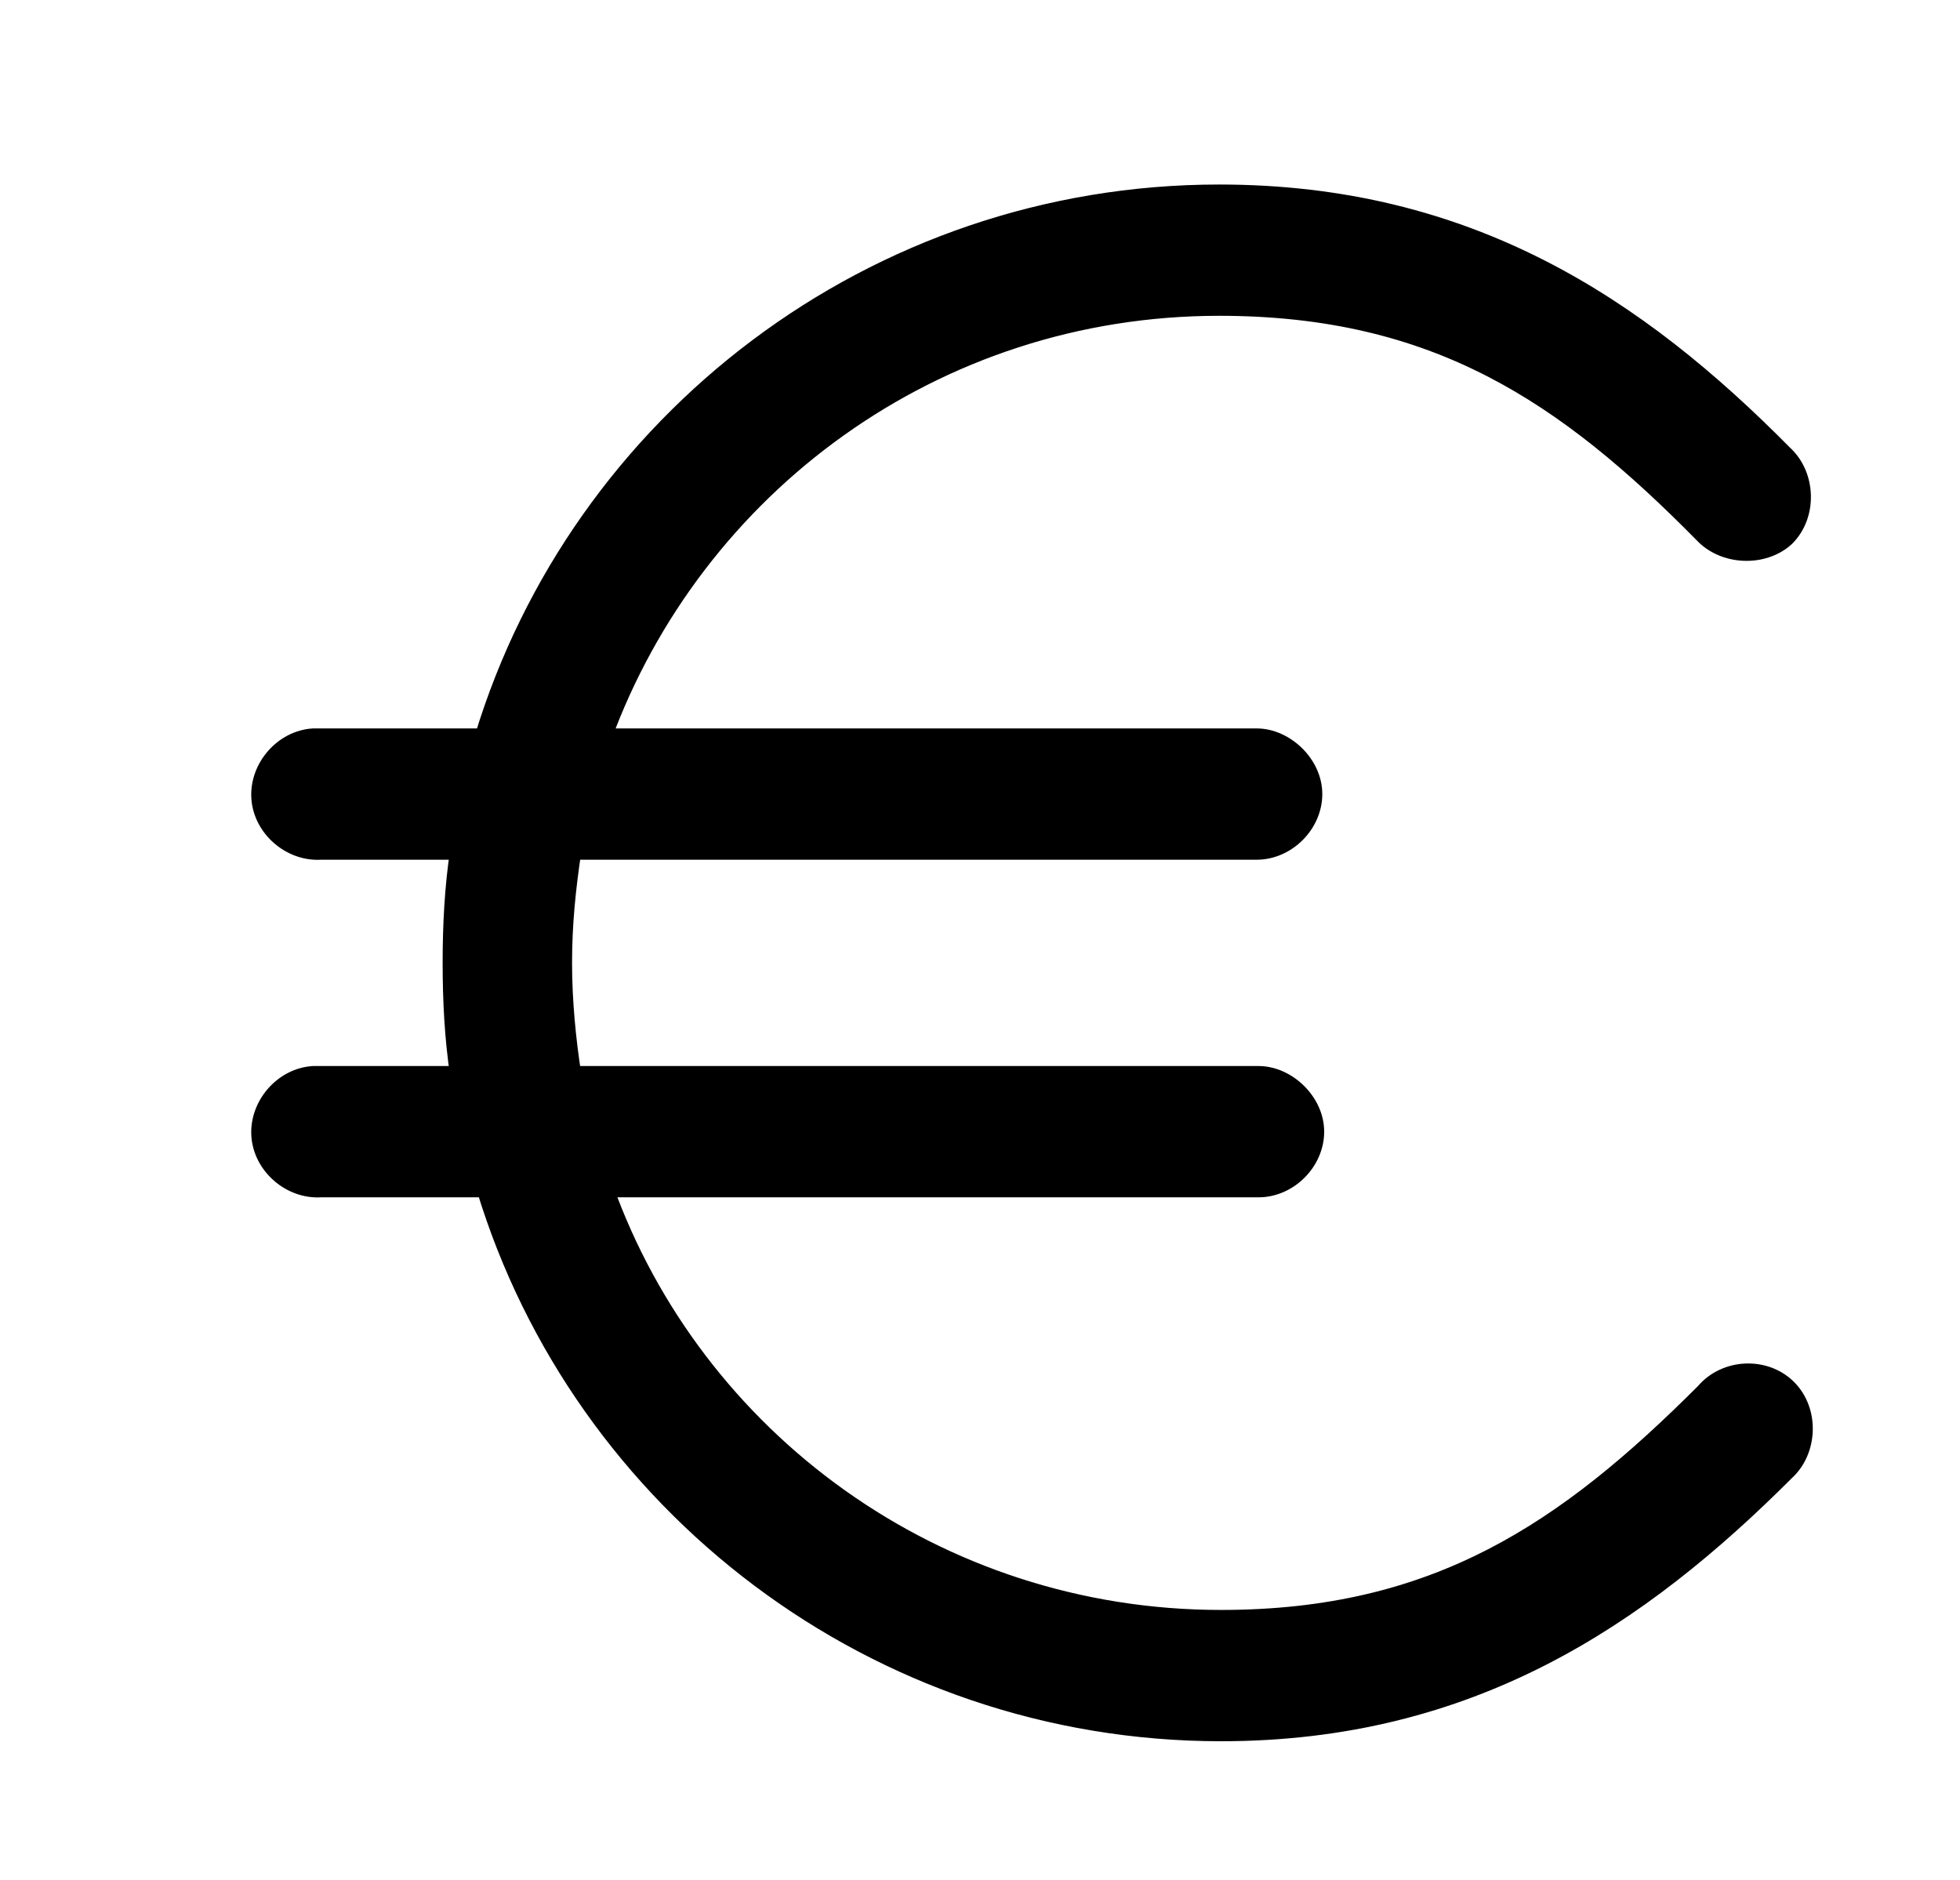
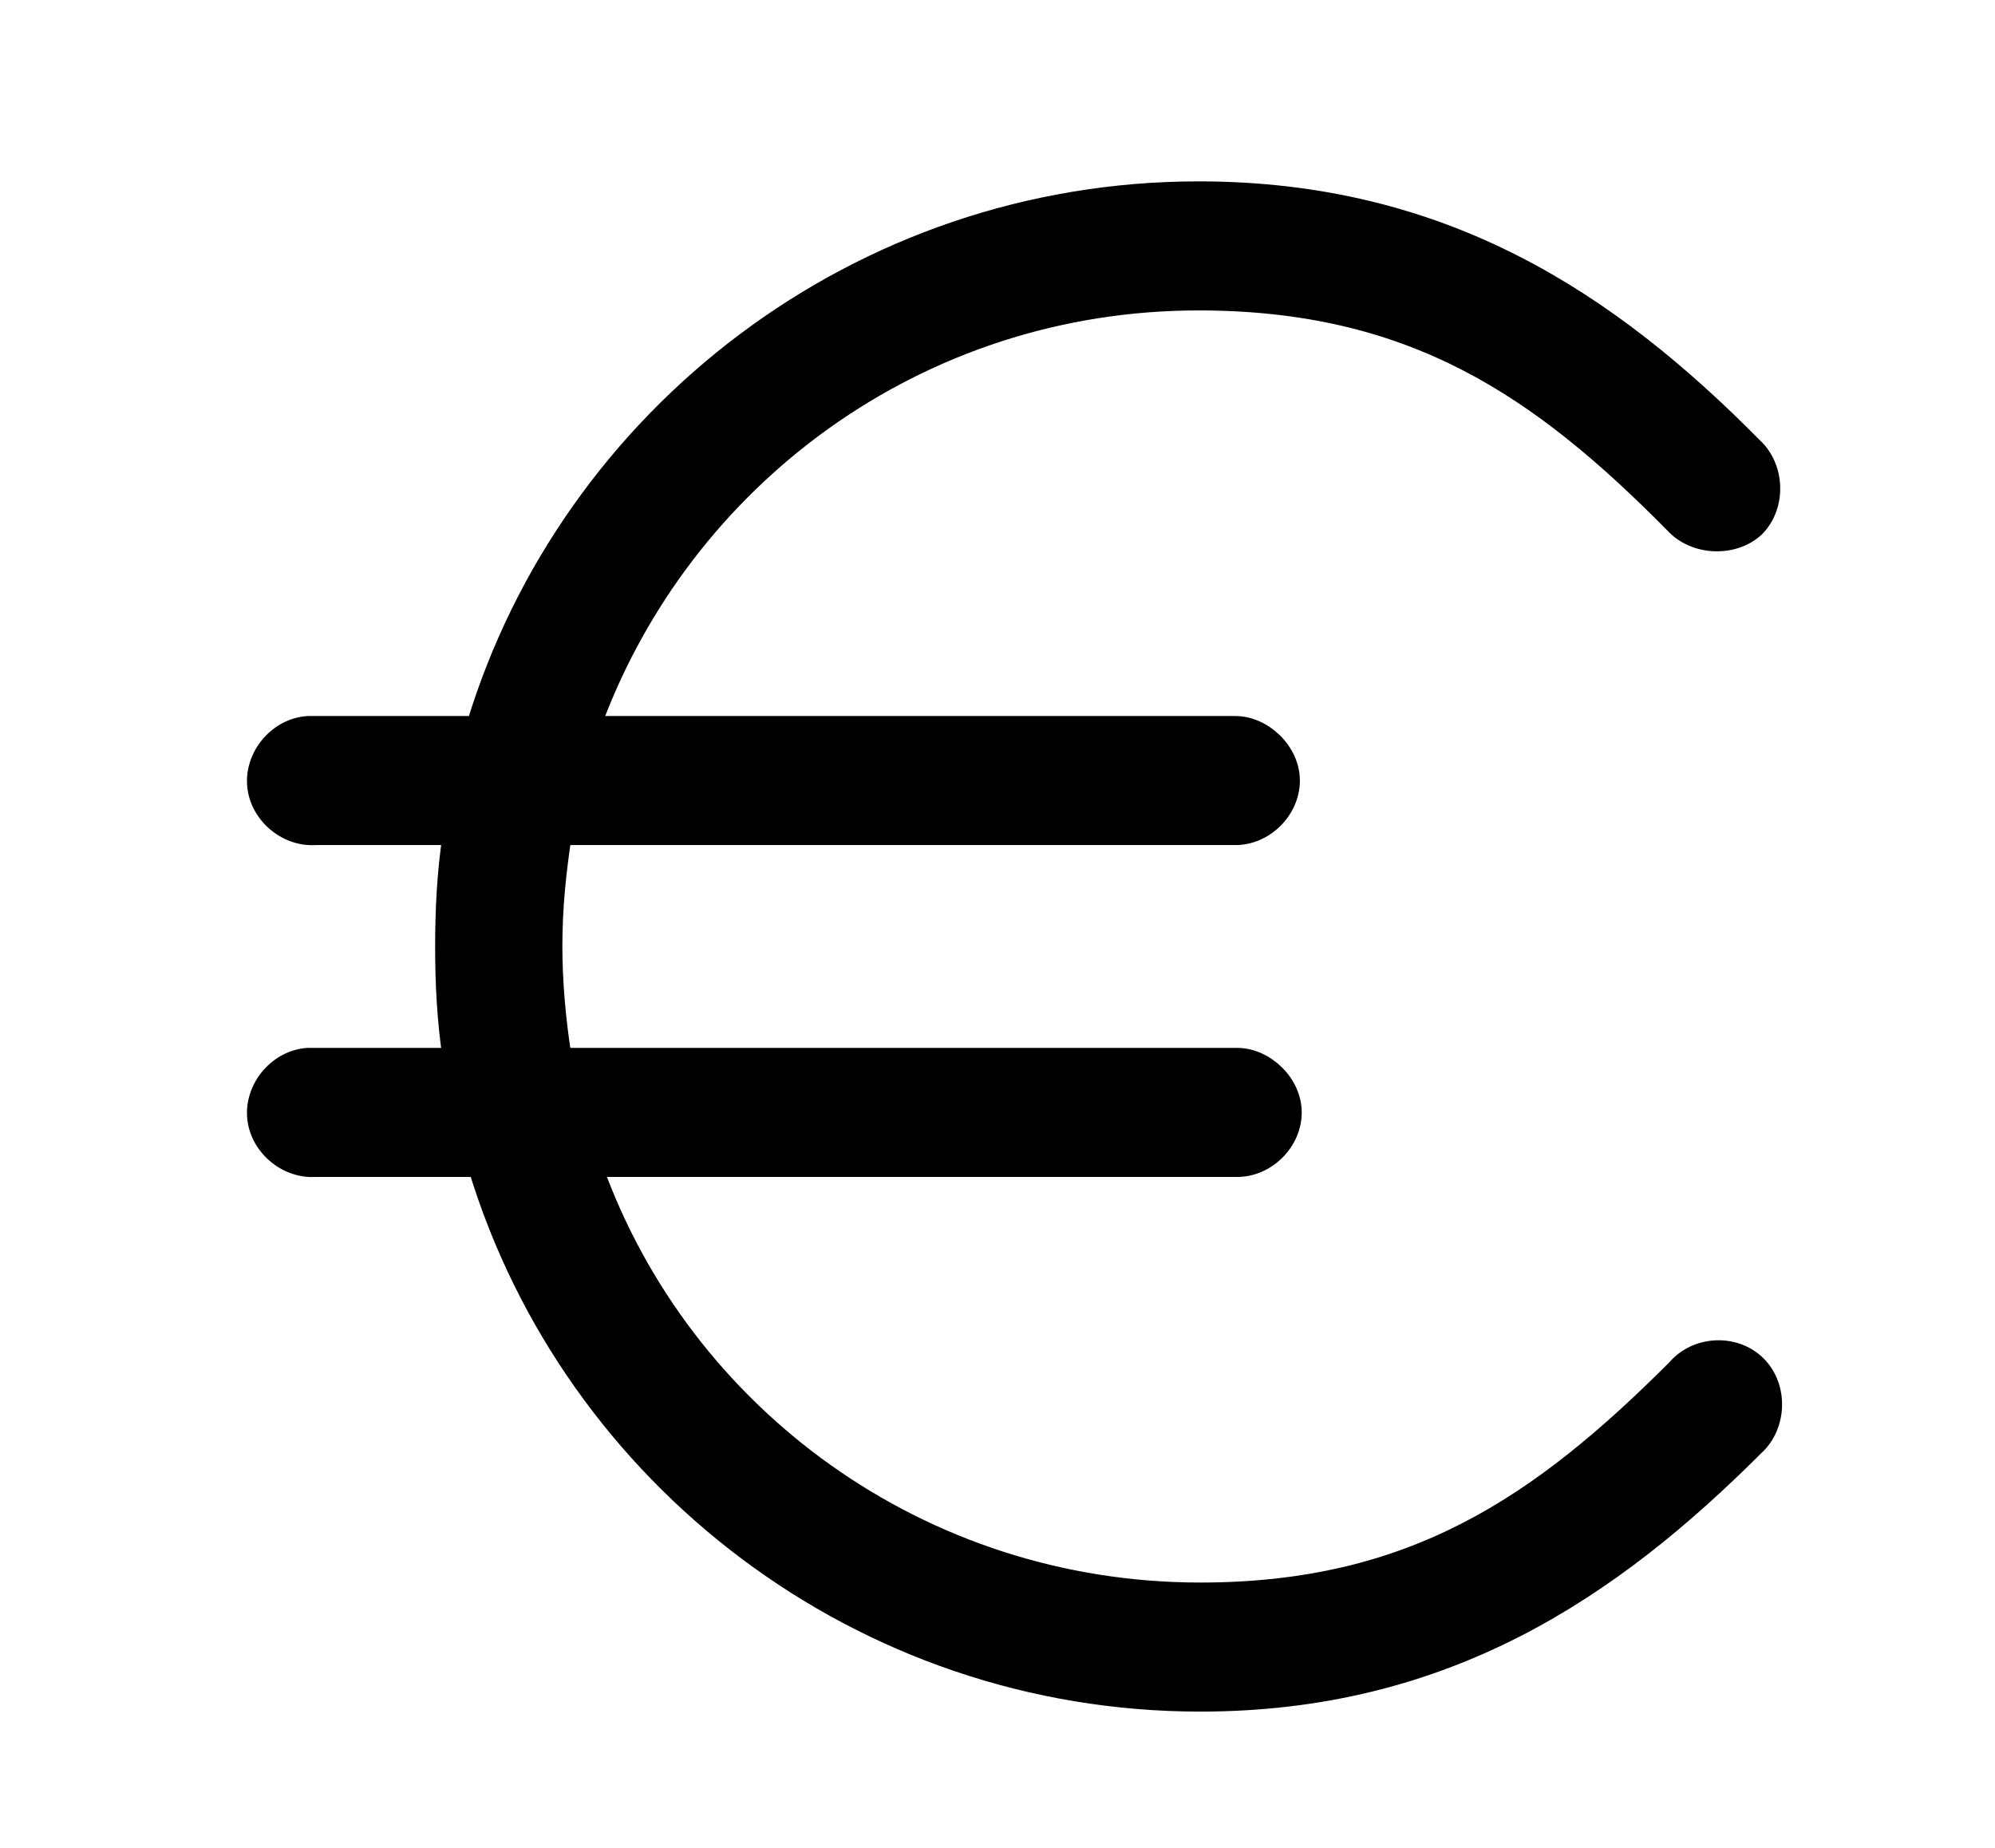
- <svg xmlns="http://www.w3.org/2000/svg" version="1.1" id="Calque_1" x="0px" y="0px" viewBox="0 0 104.5 100.2" style="enable-background:new 0 0 104.5 100.2;" xml:space="preserve">
+ <svg xmlns="http://www.w3.org/2000/svg" version="1.1" id="Calque_1" x="0px" y="0px" viewBox="0 0 108.2 100.2" style="enable-background:new 0 0 108.2 100.2;" xml:space="preserve">
  <style type="text/css">
	.st0{stroke:#000000;stroke-miterlimit:10;}
</style>
  <g transform="translate(0,-952.3622)">
    <path class="st0" d="M65,962.7c-18.4,0-34.1,12.2-39.2,29c-3,0-6.1,0-9.1,0c-1.6,0.1-2.9,1.6-2.8,3.2s1.6,2.9,3.2,2.8h7.4   c-0.3,2-0.4,4-0.4,6s0.1,4,0.4,6c-2.6,0-5.2,0-7.8,0c-1.6,0.1-2.9,1.6-2.8,3.2s1.6,2.9,3.2,2.8h8.8c5.1,16.8,20.8,29,39.2,29   c13.3,0,22.3-6.1,30.1-13.9c1.2-1.1,1.3-3.2,0.1-4.4c-1.2-1.2-3.3-1.1-4.4,0.2c-7.4,7.4-14.3,12.1-25.8,12.1   c-15.2,0-28.1-9.6-32.9-23h34.9c1.6,0,3-1.4,3-3s-1.5-3-3-3H30.5c-0.3-1.9-0.5-4-0.5-6c0-2.1,0.2-4,0.5-6H67c1.6,0,3-1.4,3-3   s-1.5-3-3-3H32.1c4.9-13.4,17.7-23,32.9-23c11.6,0,18.5,4.7,25.8,12.1c1.1,1.2,3.2,1.3,4.4,0.2c1.2-1.2,1.1-3.3-0.1-4.4   C87.3,968.7,78.3,962.7,65,962.7z" />
  </g>
</svg>
